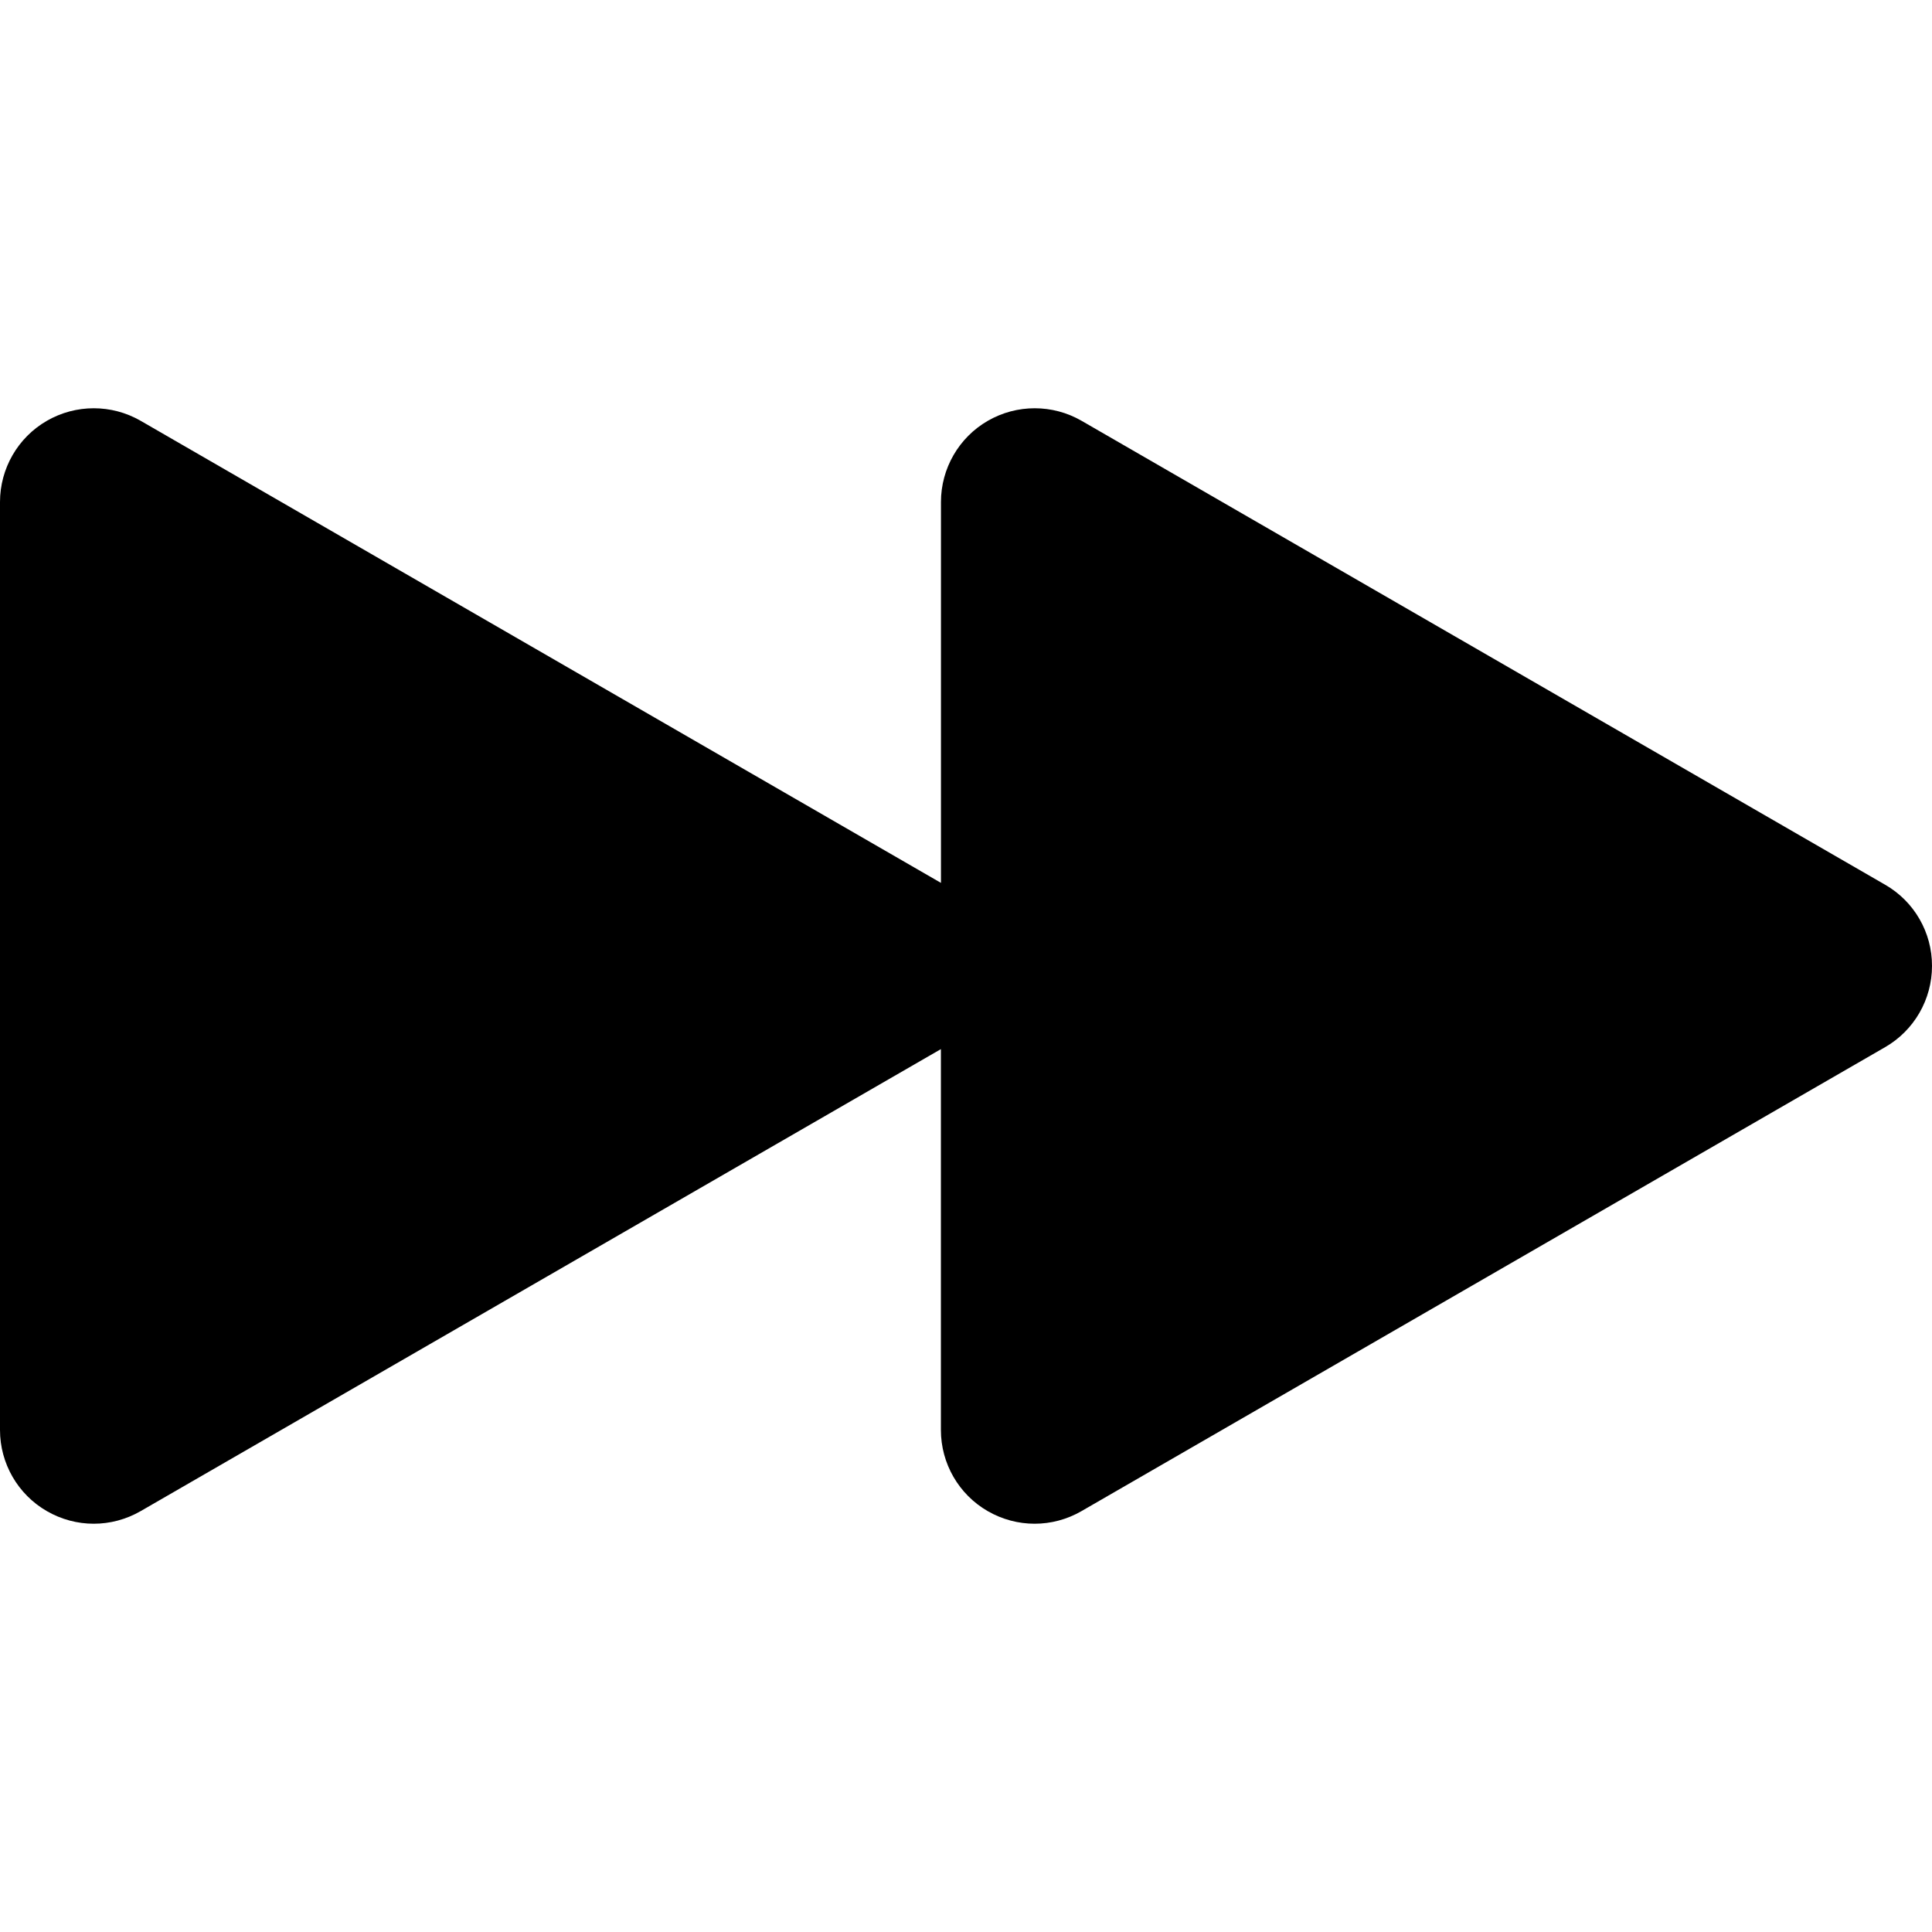
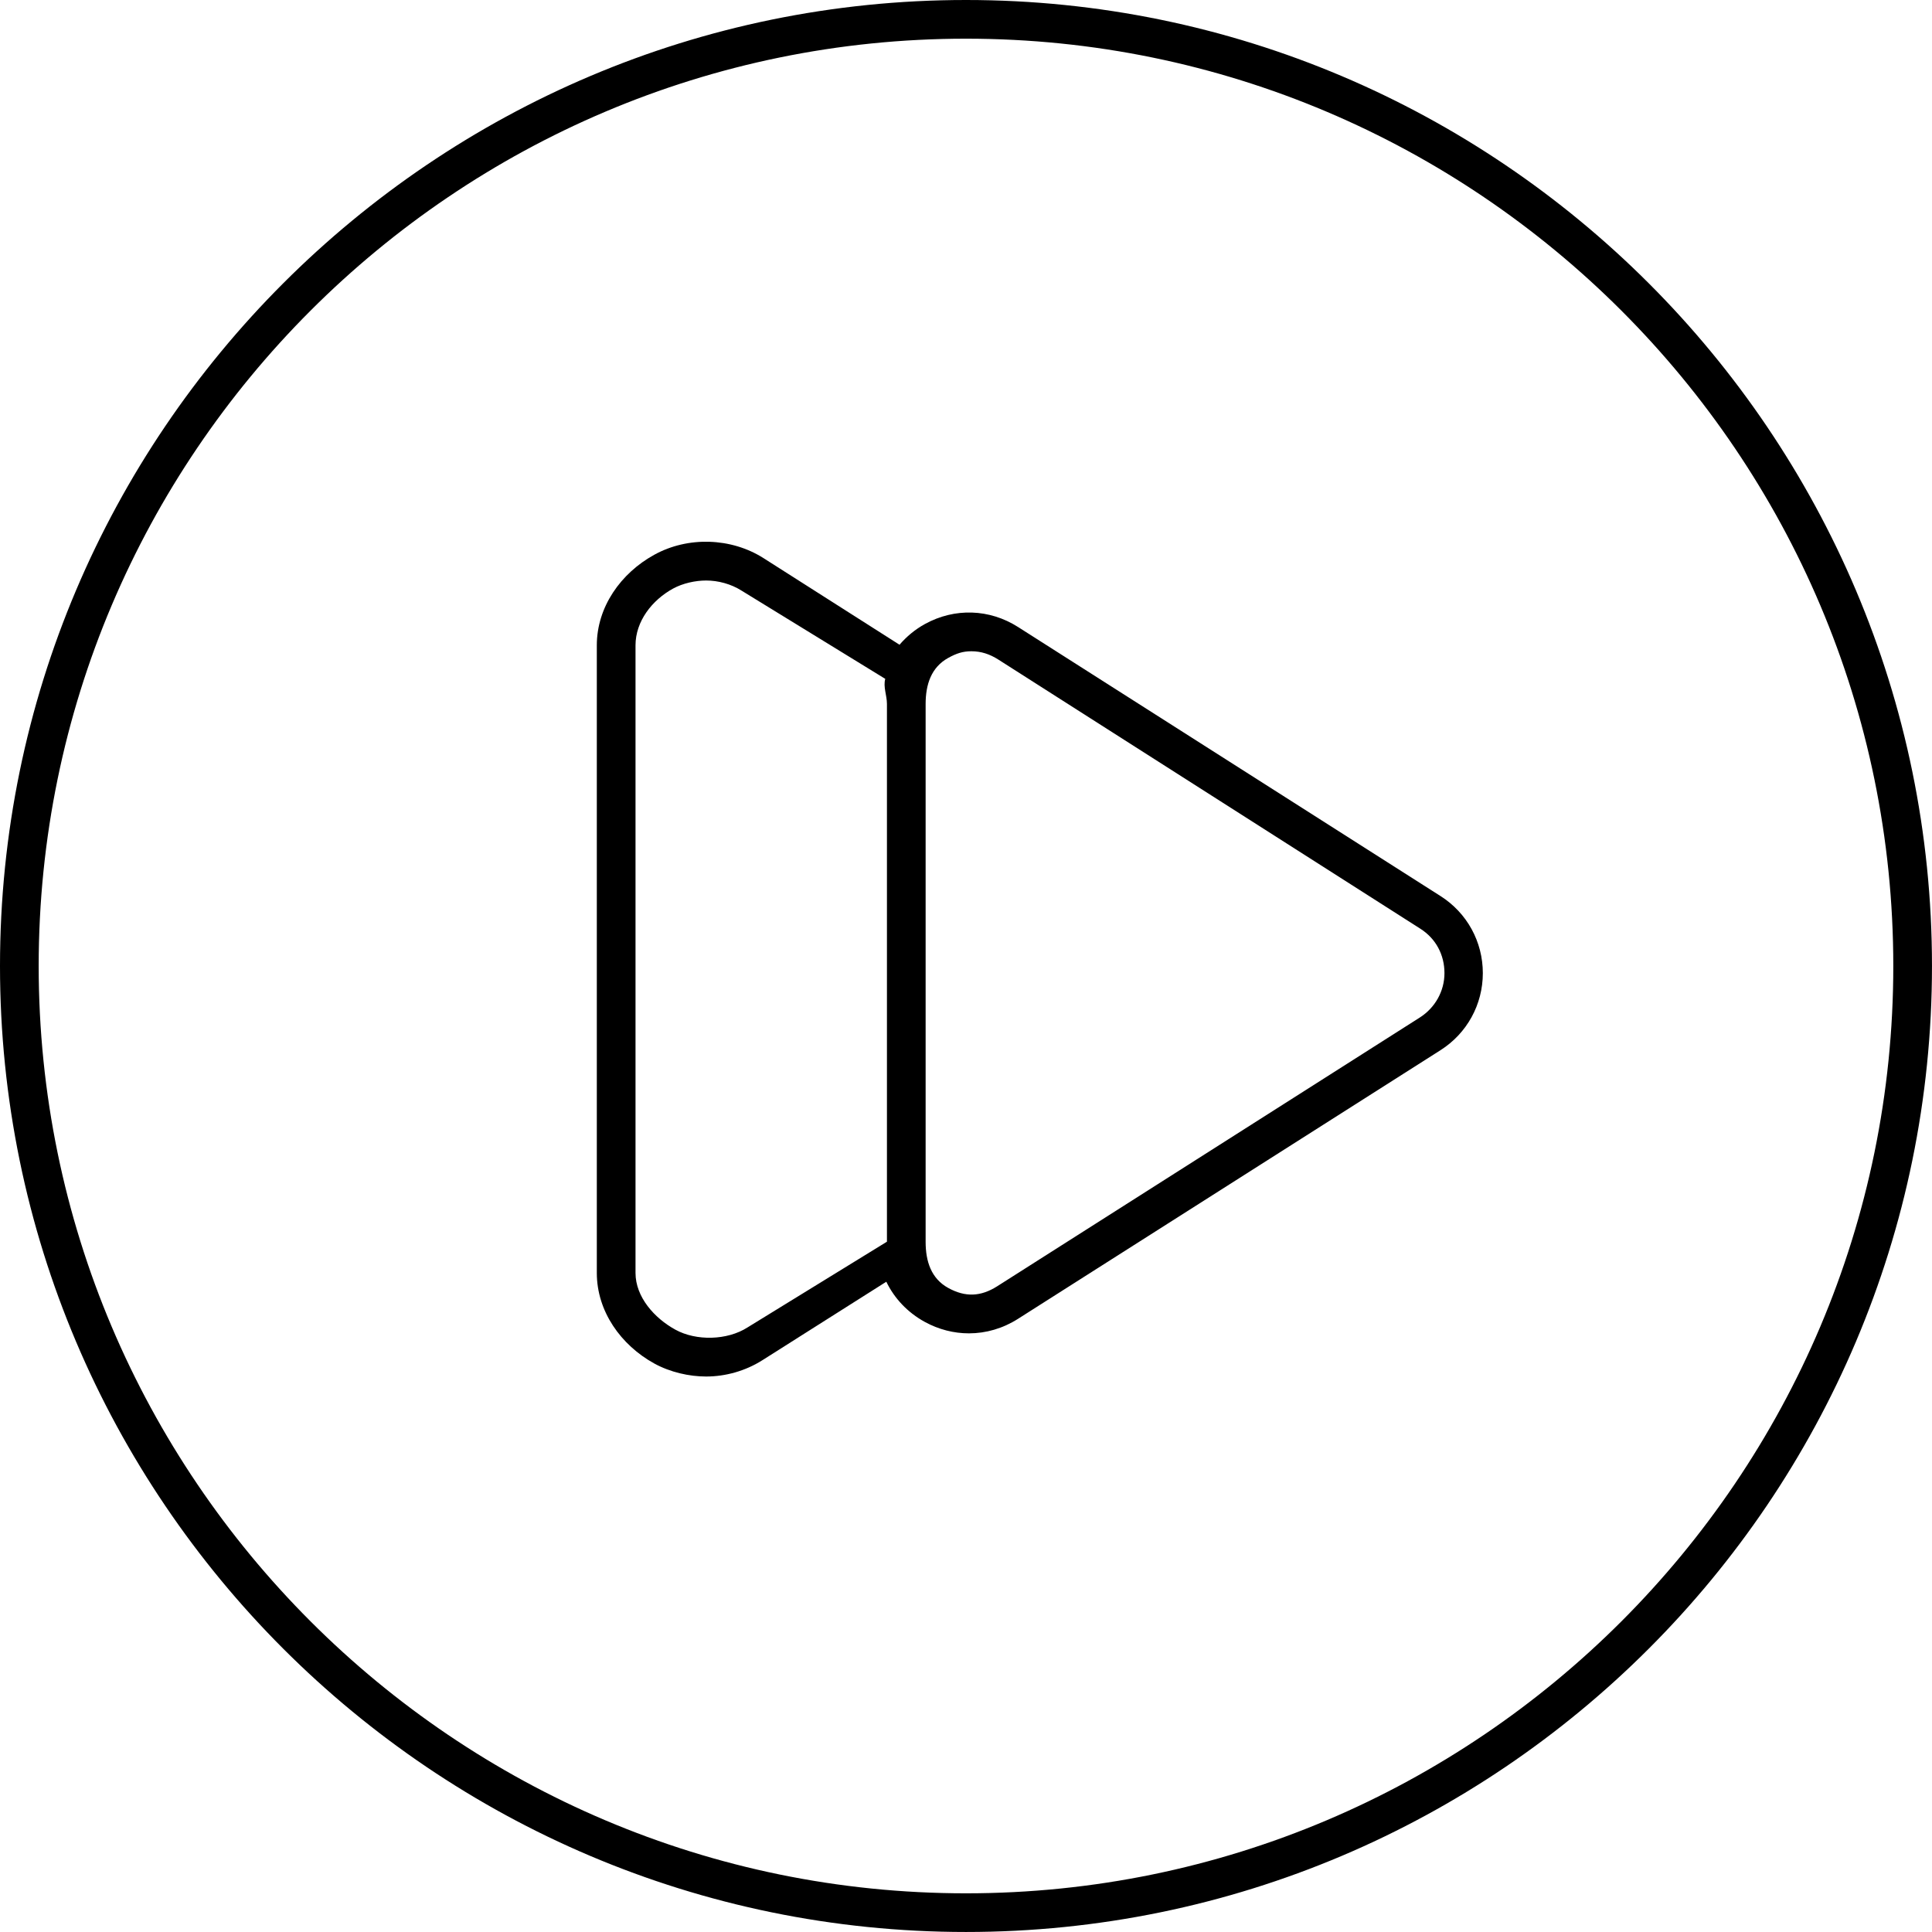
- <svg xmlns="http://www.w3.org/2000/svg" version="1.1" id="Capa_1" x="0px" y="0px" viewBox="0 0 66.307 66.307" style="enable-background:new 0 0 66.307 66.307;" xml:space="preserve">
+ <svg xmlns="http://www.w3.org/2000/svg" version="1.1" viewBox="0 0 99.893 99.893" enable-background="new 0 0 99.893 99.893">
  <g>
-     <path d="M64.702,30.366L37.12,14.442c-0.995-0.574-2.221-0.574-3.217,0s-1.609,1.639-1.609,2.787v13.072L4.827,14.442   c-0.997-0.574-2.222-0.574-3.218,0S0,16.081,0,17.229v31.849c0,1.148,0.613,2.211,1.609,2.785c0.498,0.287,1.053,0.432,1.608,0.432   s1.111-0.145,1.609-0.432l27.466-15.857v13.072c0,1.148,0.612,2.211,1.608,2.785c0.498,0.287,1.055,0.432,1.609,0.432   s1.111-0.145,1.607-0.432l27.582-15.924c0.996-0.574,1.609-1.637,1.609-2.787C66.311,32.004,65.698,30.94,64.702,30.366z" />
+     <path d="M49.946,0C22.406,0,0,22.406,0,49.946s22.406,49.946,49.946,49.946s49.946-22.406,49.946-49.946S77.486,0,49.946,0z    M49.946,97.893C23.509,97.893,2,76.384,2,49.946S23.509,2,49.946,2s47.946,21.509,47.946,47.946S76.384,97.893,49.946,97.893z" />
+     <path d="m74.484,46.332l-21.848-13.914c-1.475-0.939-3.273-0.998-4.808-0.156-0.516,0.283-0.954,0.651-1.319,1.074l-7.032-4.478c-1.672-1.063-3.909-1.132-5.643-0.177-1.736,0.952-2.976,2.703-2.976,4.684v32.452c0,1.98 1.24,3.731 2.975,4.684 0.816,0.448 1.799,0.671 2.678,0.671 0.99,0 2.028-0.283 2.912-0.846l6.403-4.055c0.416,0.861 1.1,1.589 1.987,2.076 0.722,0.396 1.507,0.593 2.285,0.593 0.875,0 1.75-0.25 2.532-0.747l21.851-13.894c1.369-0.871 2.187-2.36 2.188-3.983 0-1.624-0.816-3.113-2.185-3.984zm-1.075,6.279l-21.848,13.894c-0.853,0.541-1.647,0.574-2.531,0.089s-1.171-1.377-1.171-2.385v-27.808c0-1.009 0.288-1.9 1.172-2.386 0.416-0.229 0.745-0.342 1.192-0.342 0.505,0 0.948,0.145 1.399,0.432l21.818,13.915c0.801,0.51 1.245,1.346 1.245,2.295 0,0.935-0.487,1.794-1.276,2.296zm-34.767,16.028c-1.043,0.664-2.641,0.706-3.725,0.109-1.086-0.596-2.058-1.691-2.058-2.931v-32.452c0-1.239 0.852-2.335 1.938-2.931 0.511-0.28 1.163-0.419 1.713-0.419 0.62,0 1.289,0.177 1.843,0.53l7.419,4.555c-0.116,0.415 0.087,0.85 0.087,1.3v27.801l-7.217,4.438z" />
  </g>
-   <g>
- </g>
-   <g>
- </g>
-   <g>
- </g>
-   <g>
- </g>
-   <g>
- </g>
-   <g>
- </g>
-   <g>
- </g>
-   <g>
- </g>
-   <g>
- </g>
-   <g>
- </g>
-   <g>
- </g>
-   <g>
- </g>
-   <g>
- </g>
-   <g>
- </g>
-   <g>
- </g>
</svg>
